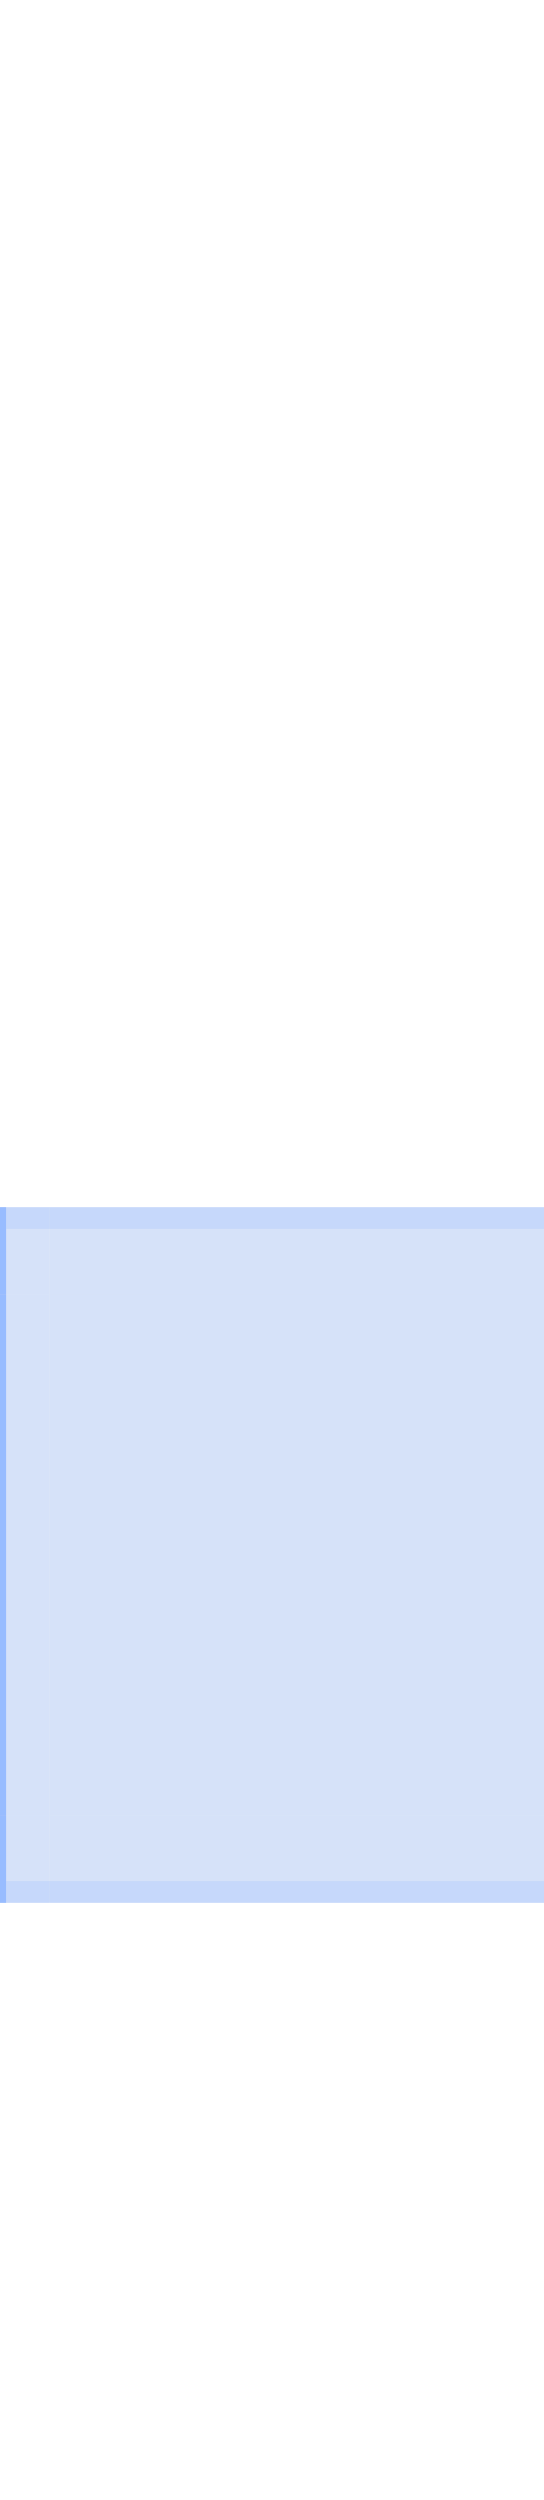
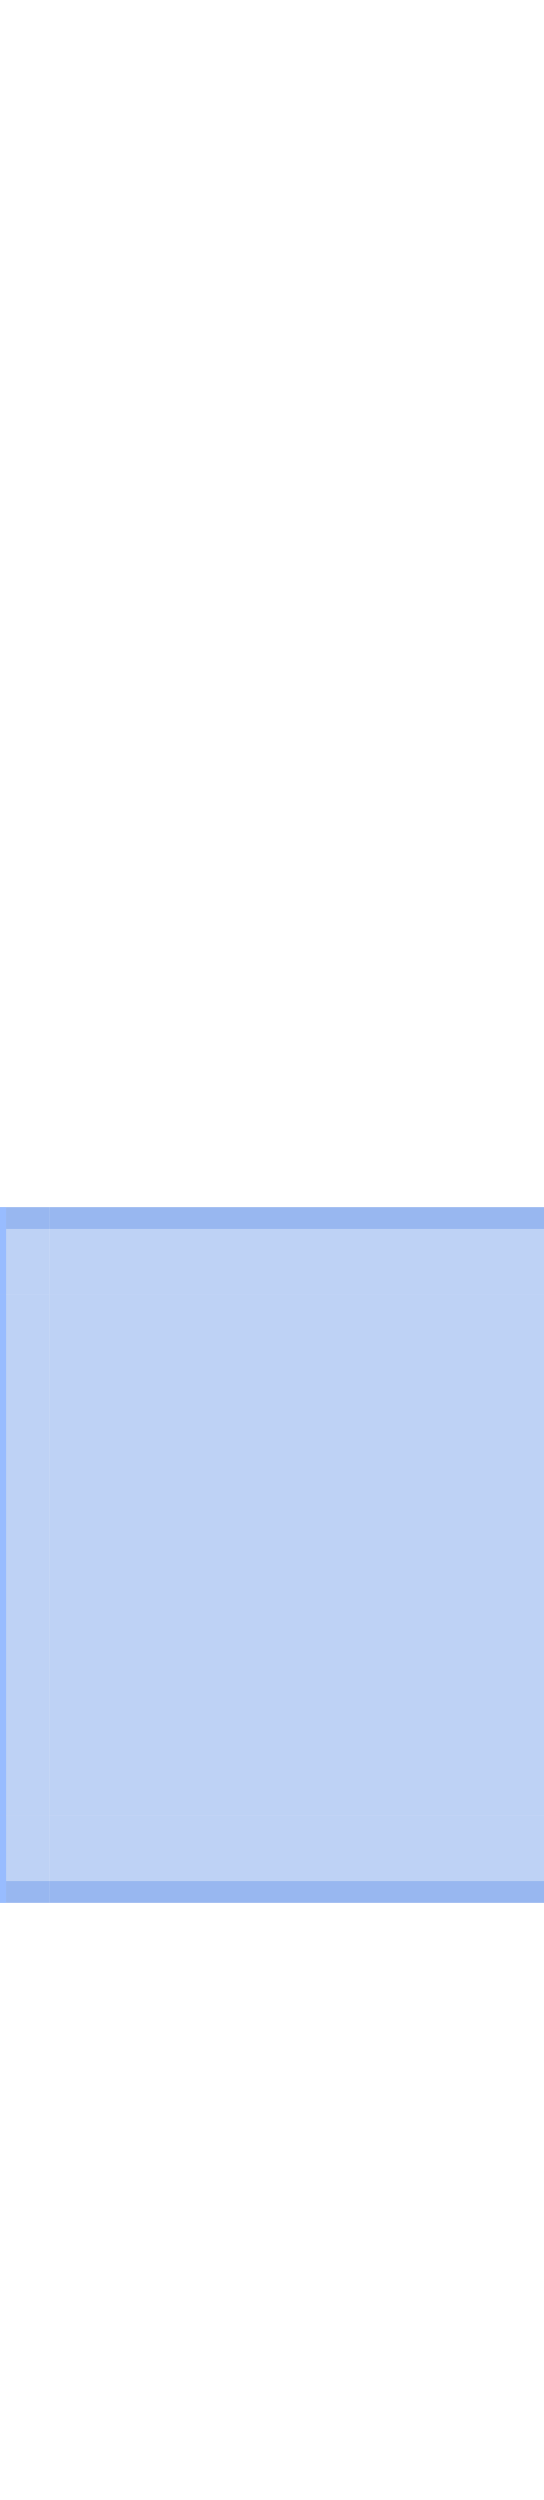
<svg xmlns="http://www.w3.org/2000/svg" xmlns:ns1="http://www.openswatchbook.org/uri/2009/osb" xmlns:xlink="http://www.w3.org/1999/xlink" width="25" height="115" viewBox="0 0 25 115" version="1.0" id="svg7080">
  <defs id="defs7082">
    <linearGradient id="linearGradient883" ns1:paint="solid">
      <stop style="stop-color:#98bcff;stop-opacity:1;" offset="0" id="stop881" />
    </linearGradient>
    <linearGradient id="selectedbody" ns1:paint="solid">
      <stop style="stop-color:#98bcff;stop-opacity:0.671;" offset="0" id="stop875" />
    </linearGradient>
    <linearGradient id="linearGradient1580" ns1:paint="solid">
      <stop style="stop-color:#000000;stop-opacity:1;" offset="0" id="stop1578" />
    </linearGradient>
    <linearGradient id="linearGradient5158" ns1:paint="solid">
      <stop style="stop-color:#000000;stop-opacity:1;" offset="0" id="stop5156" />
    </linearGradient>
    <linearGradient id="linearGradient5114" ns1:paint="solid">
      <stop style="stop-color:#98bcff;stop-opacity:1;" offset="0" id="stop5112" />
    </linearGradient>
    <linearGradient id="Hover-3" ns1:paint="solid">
      <stop id="stop5510" offset="0" stop-opacity=".494" style="stop-color:#2a2a2a;stop-opacity:1;" />
    </linearGradient>
    <linearGradient xlink:href="#linearGradient5114" id="linearGradient846" gradientUnits="userSpaceOnUse" gradientTransform="matrix(1,0,0,0.5,-0.5120063,-13.14764)" x1="-83.531" y1="0.281" x2="-59.531" y2="0.281" />
    <linearGradient xlink:href="#linearGradient5114" id="linearGradient862" gradientUnits="userSpaceOnUse" gradientTransform="matrix(0.1666667,0,0,0.5,-50.78077,-11.35873)" x1="-83.531" y1="0.281" x2="-59.531" y2="0.281" />
    <linearGradient xlink:href="#linearGradient5114" id="linearGradient918" gradientUnits="userSpaceOnUse" gradientTransform="matrix(0.1666667,0,0,0.5,-50.78077,-11.35873)" x1="-83.531" y1="0.281" x2="-59.531" y2="0.281" />
    <linearGradient xlink:href="#selectedbody" id="linearGradient879" x1="56.281" y1="71.53" x2="80.281" y2="71.53" gradientUnits="userSpaceOnUse" />
    <linearGradient xlink:href="#selectedbody" id="linearGradient885" x1="49.376" y1="-19.489" x2="53.376" y2="-19.489" gradientUnits="userSpaceOnUse" />
    <linearGradient xlink:href="#selectedbody" id="linearGradient887" x1="2.062" y1="48.388" x2="26.062" y2="48.388" gradientUnits="userSpaceOnUse" />
    <linearGradient xlink:href="#selectedbody" id="linearGradient889" x1="49.376" y1="-19.489" x2="53.376" y2="-19.489" gradientUnits="userSpaceOnUse" />
    <linearGradient xlink:href="#selectedbody" id="linearGradient891" x1="2.062" y1="48.388" x2="26.062" y2="48.388" gradientUnits="userSpaceOnUse" />
    <linearGradient xlink:href="#selectedbody" id="linearGradient893" x1="49.376" y1="-19.489" x2="53.376" y2="-19.489" gradientUnits="userSpaceOnUse" />
    <linearGradient xlink:href="#selectedbody" id="linearGradient895" x1="2.062" y1="48.388" x2="26.062" y2="48.388" gradientUnits="userSpaceOnUse" />
    <linearGradient xlink:href="#selectedbody" id="linearGradient897" x1="2.062" y1="48.388" x2="26.062" y2="48.388" gradientUnits="userSpaceOnUse" />
    <linearGradient xlink:href="#selectedbody" id="linearGradient899" x1="49.376" y1="-19.489" x2="53.376" y2="-19.489" gradientUnits="userSpaceOnUse" />
  </defs>
  <rect style="opacity:0.875;fill:#0000ff" y="24.342" width="5" x="-16.09" height="5" id="hint-stretch-borders" />
-   <rect id="hover-center" y="59.53" x="2.281" width="24" height="24" style="fill:#5b8ce6;fill-opacity:1;fill-rule:evenodd;stroke-width:2;opacity:0.25" />
+   <rect id="hover-center" y="59.53" x="2.281" width="24" height="24" style="fill:#5b8ce6;fill-opacity:0.394;fill-rule:evenodd;stroke-width:2;opacity:1" />
  <g id="hover-left" transform="translate(12.28816,-0.5120357)">
-     <rect transform="rotate(-90)" id="rect852" y="-14.007" x="-84.043" width="24" height="4" style="opacity:0.25;fill:#5b8ce6;fill-opacity:1;fill-rule:evenodd;stroke-width:0.816" />
+     <rect transform="rotate(-90)" id="rect852" y="-14.007" x="-84.043" width="24" height="4" style="opacity:1;fill:#5b8ce6;fill-opacity:0.394;fill-rule:evenodd;stroke-width:0.816" />
    <rect style="fill:url(#linearGradient846);fill-opacity:1;fill-rule:evenodd;stroke-width:0.816" height="2" width="24" x="-84.043" y="-14.007" id="rect844" transform="rotate(-90)" />
  </g>
  <g id="hover-top" transform="translate(0.2194312,9.142971)" style="fill:#5b8ce6;fill-opacity:1">
-     <rect style="opacity:0.25;fill:#5b8ce6;fill-opacity:1;fill-rule:evenodd;stroke-width:0.408" height="4" width="24" x="2.062" y="46.388" id="rect863" />
-     <rect id="rect855" y="46.388" x="2.062" width="24" height="1" style="opacity:0.25;fill:#98bcff;fill-opacity:1;fill-rule:evenodd;stroke-width:0.408" />
+     <rect style="opacity:1;fill:#5b8ce6;fill-opacity:0.394;fill-rule:evenodd;stroke-width:0.408" height="4" width="24" x="2.062" y="46.388" id="rect863" />
+     <rect id="rect855" y="46.388" x="2.062" width="24" height="1" style="opacity:1;fill:#5c8be7;fill-opacity:0.376;fill-rule:evenodd;stroke-width:0.408" />
  </g>
  <g transform="matrix(1,0,0,-1,0.2194312,133.918)" id="hover-bottom" style="fill:#5b8ce6;fill-opacity:1">
-     <rect id="rect865" y="46.388" x="2.062" width="24" height="4" style="opacity:0.25;fill:#5b8ce6;fill-opacity:1;fill-rule:evenodd;stroke-width:0.408" />
-     <rect style="opacity:0.25;fill:#98bcff;fill-opacity:1;fill-rule:evenodd;stroke-width:0.408" height="1" width="24" x="2.062" y="46.388" id="rect867" />
+     <rect id="rect865" y="46.388" x="2.062" width="24" height="4" style="opacity:1;fill:#5b8ce6;fill-opacity:0.394;fill-rule:evenodd;stroke-width:0.408" />
+     <rect style="opacity:1;fill:#5c8be7;fill-opacity:0.376;fill-rule:evenodd;stroke-width:0.408" height="1" width="24" x="2.062" y="46.388" id="rect867" />
  </g>
  <g transform="rotate(90,9.599851,67.0687)" id="hover-right" style="fill:#5b8ce6;fill-opacity:1">
-     <rect id="rect875" y="46.388" x="2.062" width="24" height="4" style="opacity:0.25;fill:#5b8ce6;fill-opacity:1;fill-rule:evenodd;stroke-width:0.408" />
-     <rect style="opacity:0.25;fill:#98bcff;fill-opacity:1;fill-rule:evenodd;stroke-width:0.408" height="1" width="24" x="2.062" y="46.388" id="rect877" />
+     <rect id="rect875" y="46.388" x="2.062" width="24" height="4" style="opacity:1;fill:#5b8ce6;fill-opacity:0.394;fill-rule:evenodd;stroke-width:0.408" />
+     <rect style="opacity:1;fill:#5c8be7;fill-opacity:0.376;fill-rule:evenodd;stroke-width:0.408" height="1" width="24" x="2.062" y="46.388" id="rect877" />
  </g>
  <g id="hover-topright" transform="translate(8.792488,6.154762)" style="fill:#5b8ce6;fill-opacity:1">
-     <rect id="rect885" y="-21.489" x="49.376" width="4" height="4" style="opacity:0.25;fill:#5b8ce6;fill-opacity:1;fill-rule:evenodd;stroke-width:0.167" transform="rotate(90)" />
-     <path id="rect868" d="m 17.489,49.376 v 1 h 3 v 3 h 1 v -4 z" style="opacity:0.25;fill:#98bcff;fill-opacity:1;fill-rule:evenodd;stroke-width:0.167" />
+     <rect id="rect885" y="-21.489" x="49.376" width="4" height="4" style="opacity:1;fill:#5b8ce6;fill-opacity:0.394;fill-rule:evenodd;stroke-width:0.167" transform="rotate(90)" />
+     <path id="rect868" d="m 17.489,49.376 v 1 h 3 v 3 h 1 v -4 z" style="opacity:1;fill:#5c8be7;fill-opacity:0.376;fill-rule:evenodd;stroke-width:0.167" />
  </g>
  <g transform="matrix(1,0,0,-1,8.792488,136.9062)" id="hover-bottomright" style="fill:#5b8ce6;fill-opacity:1">
-     <rect transform="rotate(90)" style="opacity:0.25;fill:#5b8ce6;fill-opacity:1;fill-rule:evenodd;stroke-width:0.167" height="4" width="4" x="49.376" y="-21.489" id="rect887" />
-     <path style="opacity:0.25;fill:#98bcff;fill-opacity:1;fill-rule:evenodd;stroke-width:0.167" d="m 17.489,49.376 v 1 h 3 v 3 h 1 v -4 z" id="path889" />
+     <rect transform="rotate(90)" style="opacity:1;fill:#5b8ce6;fill-opacity:0.394;fill-rule:evenodd;stroke-width:0.167" height="4" width="4" x="49.376" y="-21.489" id="rect887" />
+     <path style="opacity:1;fill:#5c8be7;fill-opacity:0.376;fill-rule:evenodd;stroke-width:0.167" d="m 17.489,49.376 v 1 h 3 v 3 h 1 v -4 z" id="path889" />
  </g>
  <g id="hover-topleft" transform="translate(10.49925,-5.172047)">
-     <rect style="opacity:0.25;fill:#5b8ce6;fill-opacity:1;fill-rule:evenodd;stroke-width:0.816" height="4" width="4" x="-64.703" y="-12.218" id="rect854" transform="rotate(-90)" />
+     <rect style="opacity:1;fill:#5b8ce6;fill-opacity:0.394;fill-rule:evenodd;stroke-width:0.816" height="4" width="4" x="-64.703" y="-12.218" id="rect854" transform="rotate(-90)" />
    <rect transform="rotate(-90)" id="rect856" y="-12.218" x="-64.703" width="4" height="2" style="fill:url(#linearGradient862);fill-opacity:1;fill-rule:evenodd;stroke-width:0.816" />
-     <rect transform="rotate(-90)" id="rect899" y="-10.218" x="-61.703" width="1" height="2" style="opacity:0.25;fill:#98bcff;fill-opacity:1;fill-rule:evenodd;stroke-width:0.816" />
+     <rect transform="rotate(-90)" id="rect899" y="-10.218" x="-61.703" width="1" height="2" style="opacity:1;fill:#5c8be7;fill-opacity:0.376;fill-rule:evenodd;stroke-width:0.816" />
  </g>
  <g transform="matrix(1,0,0,-1,10.49925,148.233)" id="hover-bottomleft">
-     <rect transform="rotate(-90)" id="rect908" y="-12.218" x="-64.703" width="4" height="4" style="opacity:0.25;fill:#5b8ce6;fill-opacity:1;fill-rule:evenodd;stroke-width:0.816" />
+     <rect transform="rotate(-90)" id="rect908" y="-12.218" x="-64.703" width="4" height="4" style="opacity:1;fill:#5b8ce6;fill-opacity:0.394;fill-rule:evenodd;stroke-width:0.816" />
    <rect style="fill:url(#linearGradient918);fill-opacity:1;fill-rule:evenodd;stroke-width:0.816" height="2" width="4" x="-64.703" y="-12.218" id="rect910" transform="rotate(-90)" />
-     <rect style="opacity:0.25;fill:#98bcff;fill-opacity:1;fill-rule:evenodd;stroke-width:0.816" height="2" width="1" x="-61.703" y="-10.218" id="rect912" transform="rotate(-90)" />
+     <rect style="opacity:1;fill:#5c8be7;fill-opacity:0.376;fill-rule:evenodd;stroke-width:0.816" height="2" width="1" x="-61.703" y="-10.218" id="rect912" transform="rotate(-90)" />
  </g>
  <rect id="selected-center" y="59.53" x="56.281" width="24" height="24" style="opacity:1;fill:url(#linearGradient879);fill-opacity:1;fill-rule:evenodd;stroke-width:2" />
  <g style="fill:#98bcff;fill-opacity:1;opacity:1" id="selected-top" transform="translate(54.21943,9.142971)">
    <rect style="opacity:1;fill:url(#linearGradient891);fill-opacity:1.0;fill-rule:evenodd;stroke-width:0.408" height="4" width="24" x="2.062" y="46.388" id="rect930" />
    <rect id="rect932" y="46.388" x="2.062" width="24" height="1" style="opacity:1;fill:#b3cdff;fill-opacity:1;fill-rule:evenodd;stroke-width:0.408" />
  </g>
  <g style="fill:#98bcff;fill-opacity:1;opacity:1" transform="matrix(1,0,0,-1,54.21943,133.918)" id="selected-bottom">
    <rect id="rect936" y="46.388" x="2.062" width="24" height="4" style="opacity:1;fill:url(#linearGradient897);fill-opacity:1.0;fill-rule:evenodd;stroke-width:0.408" />
    <rect style="opacity:1;fill:#b3cdff;fill-opacity:1;fill-rule:evenodd;stroke-width:0.408" height="1" width="24" x="2.062" y="46.388" id="rect938" />
  </g>
  <g style="fill:#98bcff;fill-opacity:1;opacity:1" transform="rotate(90,36.59985,94.0687)" id="selected-right">
    <rect id="rect942" y="46.388" x="2.062" width="24" height="4" style="opacity:1;fill:url(#linearGradient895);fill-opacity:1.0;fill-rule:evenodd;stroke-width:0.408" />
    <rect style="opacity:1;fill:#b3cdff;fill-opacity:1;fill-rule:evenodd;stroke-width:0.408" height="1" width="24" x="2.062" y="46.388" id="rect944" />
  </g>
  <g style="fill:#98bcff;fill-opacity:1;opacity:1" id="selected-topright" transform="translate(62.79249,6.154762)">
    <rect id="rect948" y="-21.489" x="49.376" width="4" height="4" style="opacity:1;fill:url(#linearGradient893);fill-opacity:1.0;fill-rule:evenodd;stroke-width:0.167" transform="rotate(90)" />
    <path id="path950" d="m 17.489,49.376 v 1 h 3 v 3 h 1 v -4 z" style="opacity:1;fill:#b3cdff;fill-opacity:1;fill-rule:evenodd;stroke-width:0.167" />
  </g>
  <g style="fill:#98bcff;fill-opacity:1;opacity:1" transform="matrix(1,0,0,-1,62.79249,136.9062)" id="selected-bottomright">
    <rect transform="rotate(90)" style="opacity:1;fill:url(#linearGradient899);fill-opacity:1.0;fill-rule:evenodd;stroke-width:0.167" height="4" width="4" x="49.376" y="-21.489" id="rect954" />
    <path style="opacity:1;fill:#b3cdff;fill-opacity:1;fill-rule:evenodd;stroke-width:0.167" d="m 17.489,49.376 v 1 h 3 v 3 h 1 v -4 z" id="path956" />
  </g>
  <g id="selected-left" transform="matrix(0,1,1,0,5.893534,57.46886)" style="fill:#98bcff;fill-opacity:1;opacity:1">
    <rect style="opacity:1;fill:url(#linearGradient887);fill-opacity:1.0;fill-rule:evenodd;stroke-width:0.408" height="4" width="24" x="2.062" y="46.388" id="rect2007" />
    <rect id="rect2009" y="46.388" x="2.062" width="24" height="1" style="opacity:1;fill:#b3cdff;fill-opacity:1;fill-rule:evenodd;stroke-width:0.408" />
  </g>
  <g transform="matrix(-1,0,0,1,73.76966,6.154694)" id="selected-topleft" style="fill:#98bcff;fill-opacity:1;opacity:1">
    <rect transform="rotate(90)" style="opacity:1;fill:url(#linearGradient889);fill-opacity:1.0;fill-rule:evenodd;stroke-width:0.167" height="4" width="4" x="49.376" y="-21.489" id="rect2013" />
    <path style="opacity:1;fill:#b3cdff;fill-opacity:1;fill-rule:evenodd;stroke-width:0.167" d="m 17.489,49.376 v 1 h 3 v 3 h 1 v -4 z" id="path2015" />
  </g>
  <g id="selected-bottomleft" transform="rotate(-180,36.8848,68.45315)" style="fill:#98bcff;fill-opacity:1;opacity:1">
    <rect id="rect2019" y="-21.489" x="49.376" width="4" height="4" style="opacity:1;fill:url(#linearGradient885);fill-opacity:1.0;fill-rule:evenodd;stroke-width:0.167" transform="rotate(90)" />
    <path id="path2021" d="m 17.489,49.376 v 1 h 3 v 3 h 1 v -4 z" style="opacity:1;fill:#b3cdff;fill-opacity:1;fill-rule:evenodd;stroke-width:0.167" />
  </g>
</svg>
